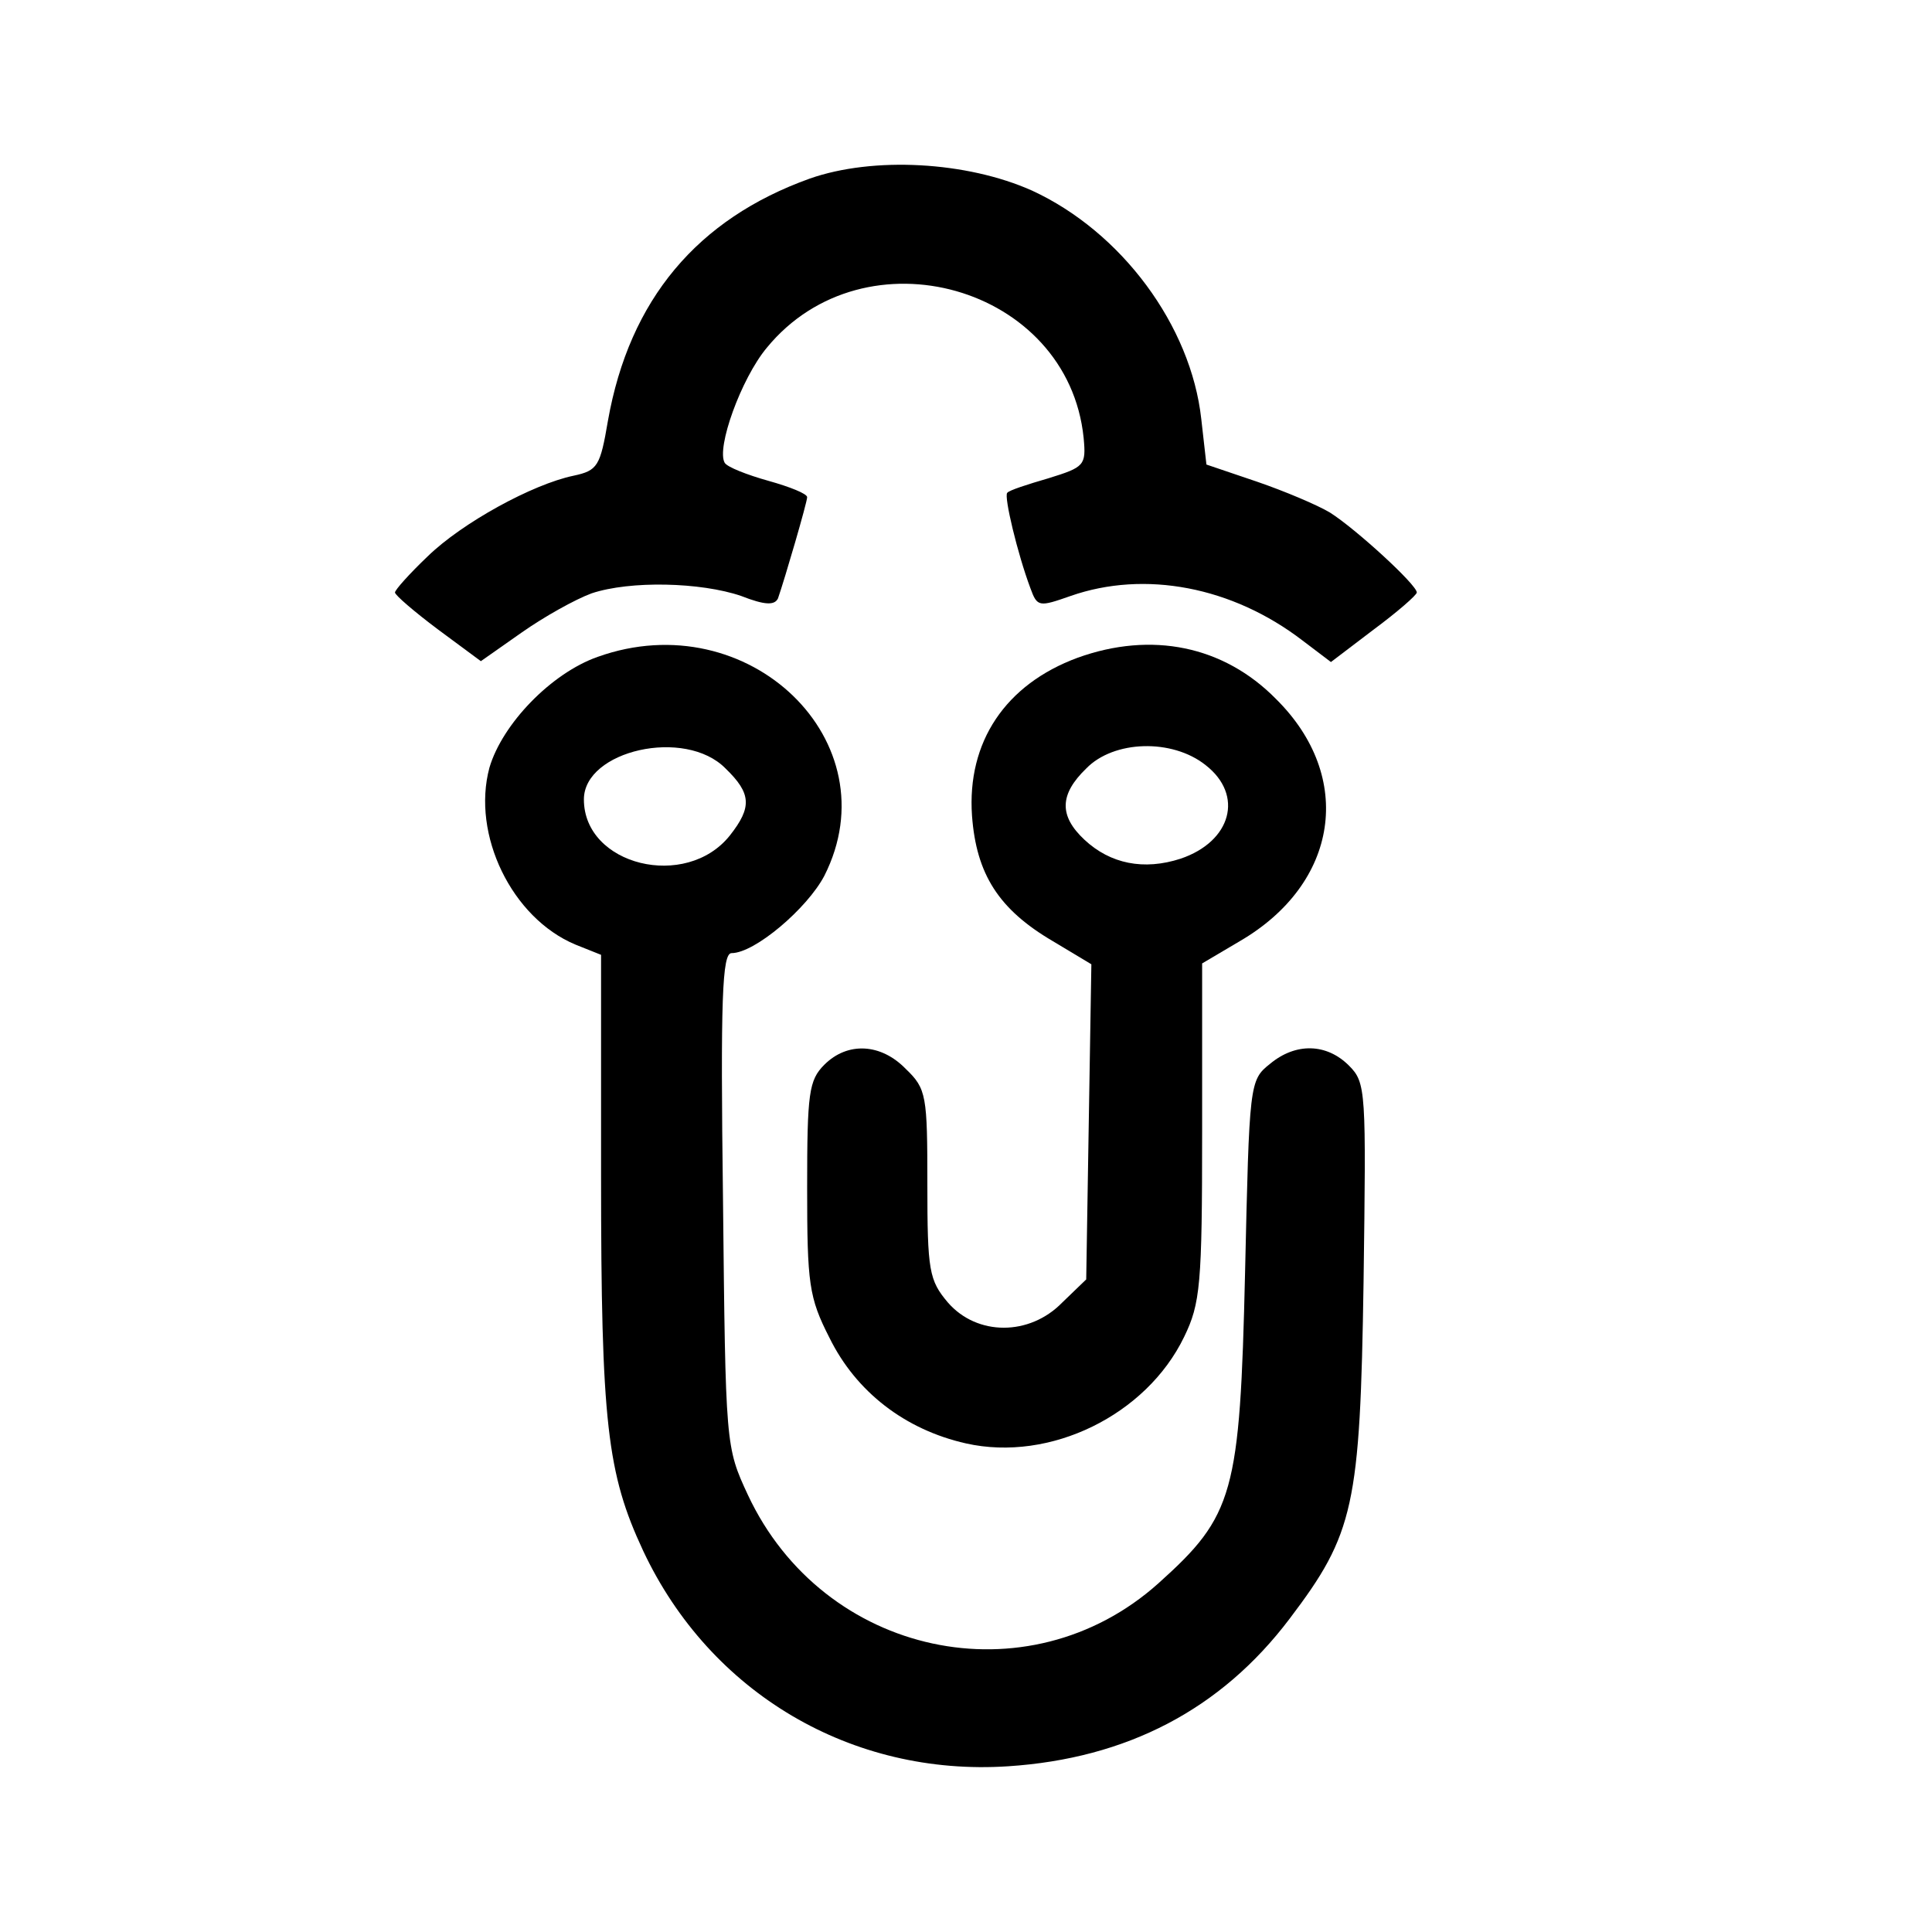
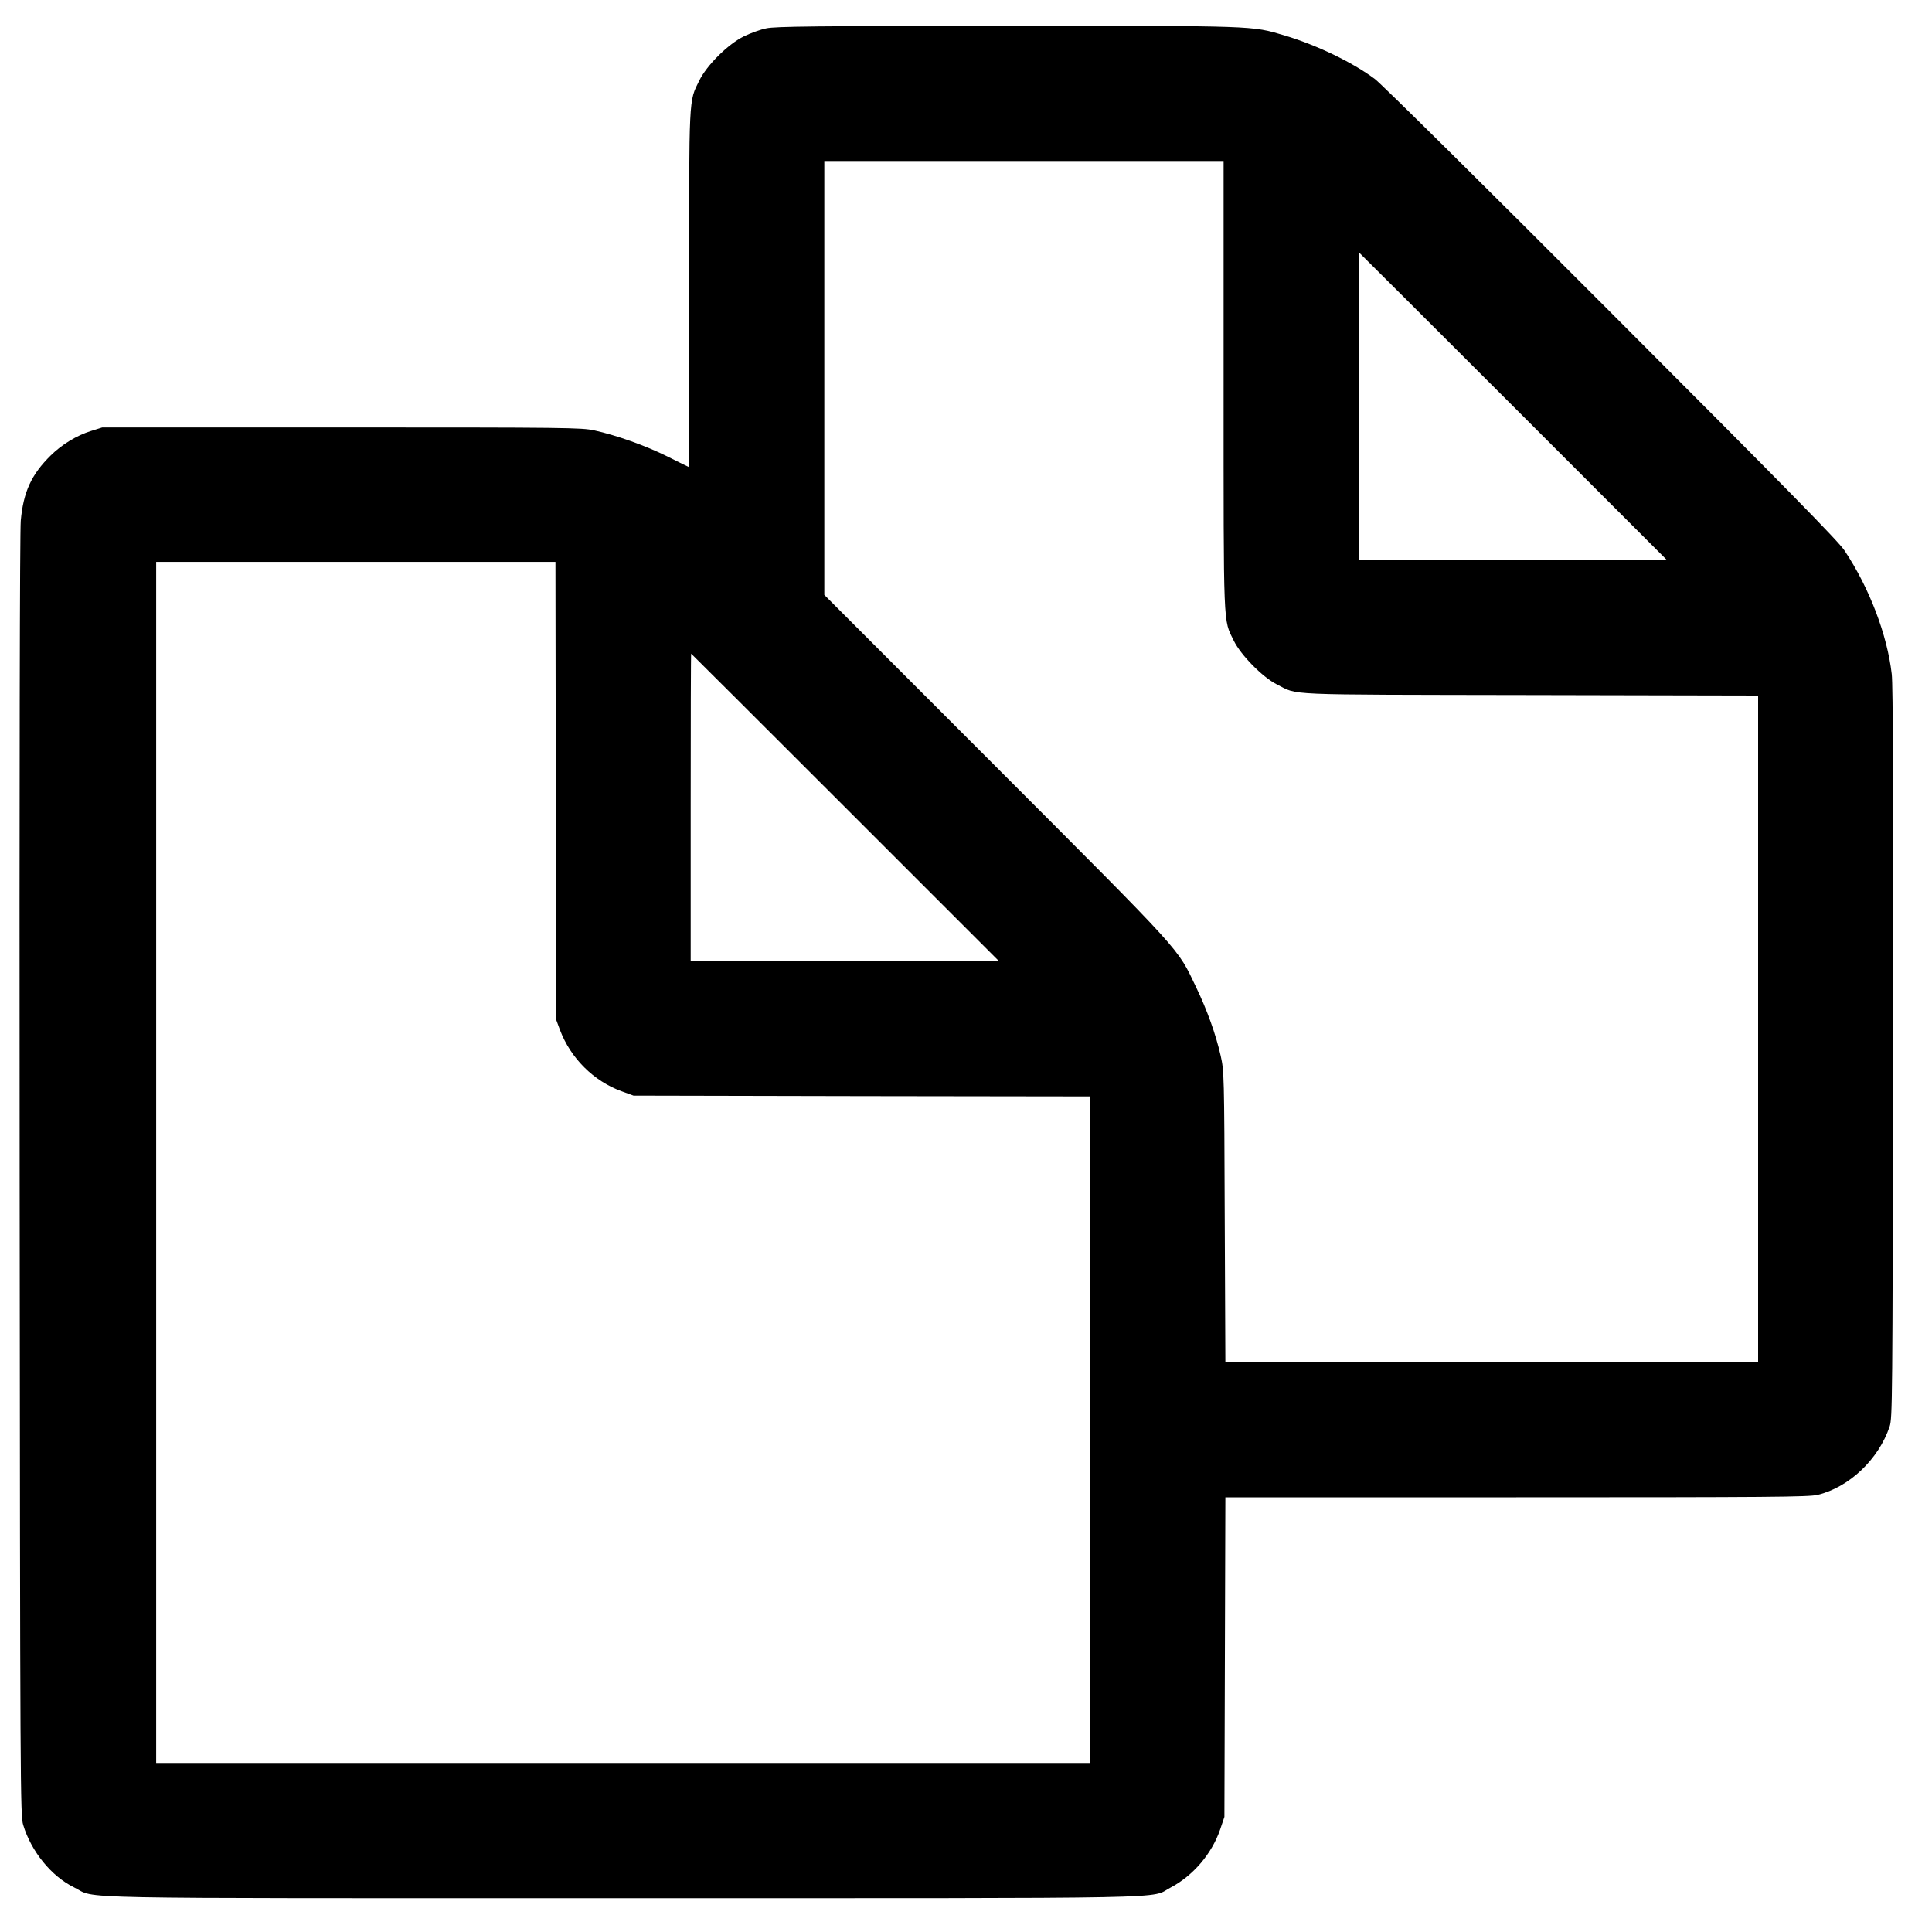
- <svg xmlns="http://www.w3.org/2000/svg" version="1.0" width="225pt" height="225pt" viewBox="0 0 225 225" preserveAspectRatio="xMidYMid meet">
-   <g transform="translate(0,225) scale(0.1,-0.1)" fill="#000000" stroke="none">
-     <path d="M943 2042 c-131 -47 -210 -141 -235 -282 -9 -53 -12 -58 -40 -64 -48 -10 -130 -55 -170 -94 -21 -20 -38 -39 -38 -42 0 -3 22 -22 50 -43 l50 -37 47 33 c27 19 63 39 82 46 45 15 127 13 174 -3 28 -11 39 -11 43 -3 8 23 34 112 34 118 0 4 -20 12 -45 19 -25 7 -48 16 -51 21 -10 17 19 98 49 134 114 139 351 72 369 -105 3 -32 1 -34 -41 -47 -24 -7 -46 -14 -48 -17 -4 -4 12 -71 27 -111 8 -22 10 -22 47 -9 86 30 188 11 270 -52 l33 -25 50 38 c27 20 50 40 50 43 0 9 -71 74 -101 93 -15 9 -53 25 -85 36 l-59 20 -6 53 c-12 109 -93 218 -197 266 -76 34 -185 40 -259 14z" />
-     <path d="M696 1485 c-54 -19 -111 -78 -126 -129 -21 -78 26 -175 100 -206 l30 -12 0 -257 c0 -288 7 -347 49 -437 78 -166 243 -263 425 -251 138 9 248 66 328 172 75 99 82 131 86 392 3 223 3 232 -17 252 -26 26 -62 27 -92 2 -24 -19 -24 -23 -29 -243 -6 -258 -13 -283 -101 -362 -152 -136 -390 -85 -478 103 -26 56 -26 57 -29 344 -3 234 -1 287 10 287 27 0 88 52 108 90 79 156 -88 318 -264 255z m149 -130 c30 -29 31 -45 5 -78 -51 -64 -170 -35 -170 42 0 57 118 84 165 36z" />
-     <path d="M1255 1484 c-84 -31 -129 -98 -123 -184 5 -68 31 -109 94 -146 l45 -27 -3 -183 -3 -184 -28 -27 c-38 -39 -99 -39 -133 0 -22 26 -24 37 -24 138 0 103 -1 111 -25 134 -29 30 -68 32 -95 5 -18 -18 -20 -33 -20 -143 0 -112 2 -128 26 -175 31 -63 88 -107 159 -123 98 -22 210 33 254 124 19 39 21 61 21 239 l0 196 44 26 c115 67 134 191 42 282 -61 62 -145 79 -231 48z m149 -125 c45 -35 30 -89 -29 -109 -43 -14 -82 -6 -112 22 -30 28 -29 53 2 83 32 33 100 35 139 4z" />
+ <svg xmlns="http://www.w3.org/2000/svg" version="1.0" width="1200pt" height="1200pt" viewBox="0 0 1200 1200" preserveAspectRatio="xMidYMid meet">
+   <g transform="translate(0,1200) scale(0.1,-0.1)" fill="#000000" stroke="none">
+     <path d="M4760 11824 c-36 -7 -99 -30 -140 -50 -99 -49 -230 -179 -277 -275 -65 -132 -63 -82 -63 -1296 0 -607 -2 -1103 -3 -1103 -2 0 -60 29 -130 64 -134 67 -319 133 -457 163 -80 17 -174 18 -1570 18 l-1485 0 -70 -22 c-89 -28 -180 -83 -250 -152 -120 -118 -170 -227 -186 -405 -6 -71 -9 -1530 -7 -4076 3 -3797 4 -3968 22 -4025 50 -165 175 -319 316 -388 149 -73 -155 -67 3405 -67 3556 0 3270 -5 3406 66 140 74 255 209 307 359 l27 80 3 993 3 992 1807 0 c1575 0 1815 2 1871 15 196 47 379 220 448 425 17 53 18 149 21 2315 2 1603 0 2288 -8 2358 -28 244 -139 536 -293 767 -38 58 -359 385 -1451 1478 -770 772 -1430 1425 -1466 1451 -140 105 -364 212 -562 271 -206 61 -168 60 -1729 59 -1181 0 -1435 -3 -1489 -15z m2840 -2216 c0 -1534 -3 -1452 63 -1587 44 -90 178 -226 266 -271 140 -70 6 -64 1574 -67 l1417 -3 0 -2070 0 -2070 -1655 0 -1654 0 -4 903 c-3 886 -4 904 -25 999 -31 136 -84 283 -153 427 -119 248 -66 190 -1240 1366 l-1069 1070 0 1348 0 1347 1240 0 1240 0 0 -1392z m1800 -133 l955 -955 -958 0 -957 0 0 955 c0 525 1 955 3 955 1 0 432 -430 957 -955z m-5948 -2387 l3 -1423 23 -62 c66 -175 209 -318 383 -381 l74 -27 1418 -3 1417 -2 0 -2070 0 -2070 -2900 0 -2900 0 0 3730 0 3730 1240 0 1240 0 2 -1422z m1798 -103 l955 -955 -958 0 -957 0 0 955 c0 525 1 955 3 955 1 0 432 -430 957 -955z" />
  </g>
</svg>
